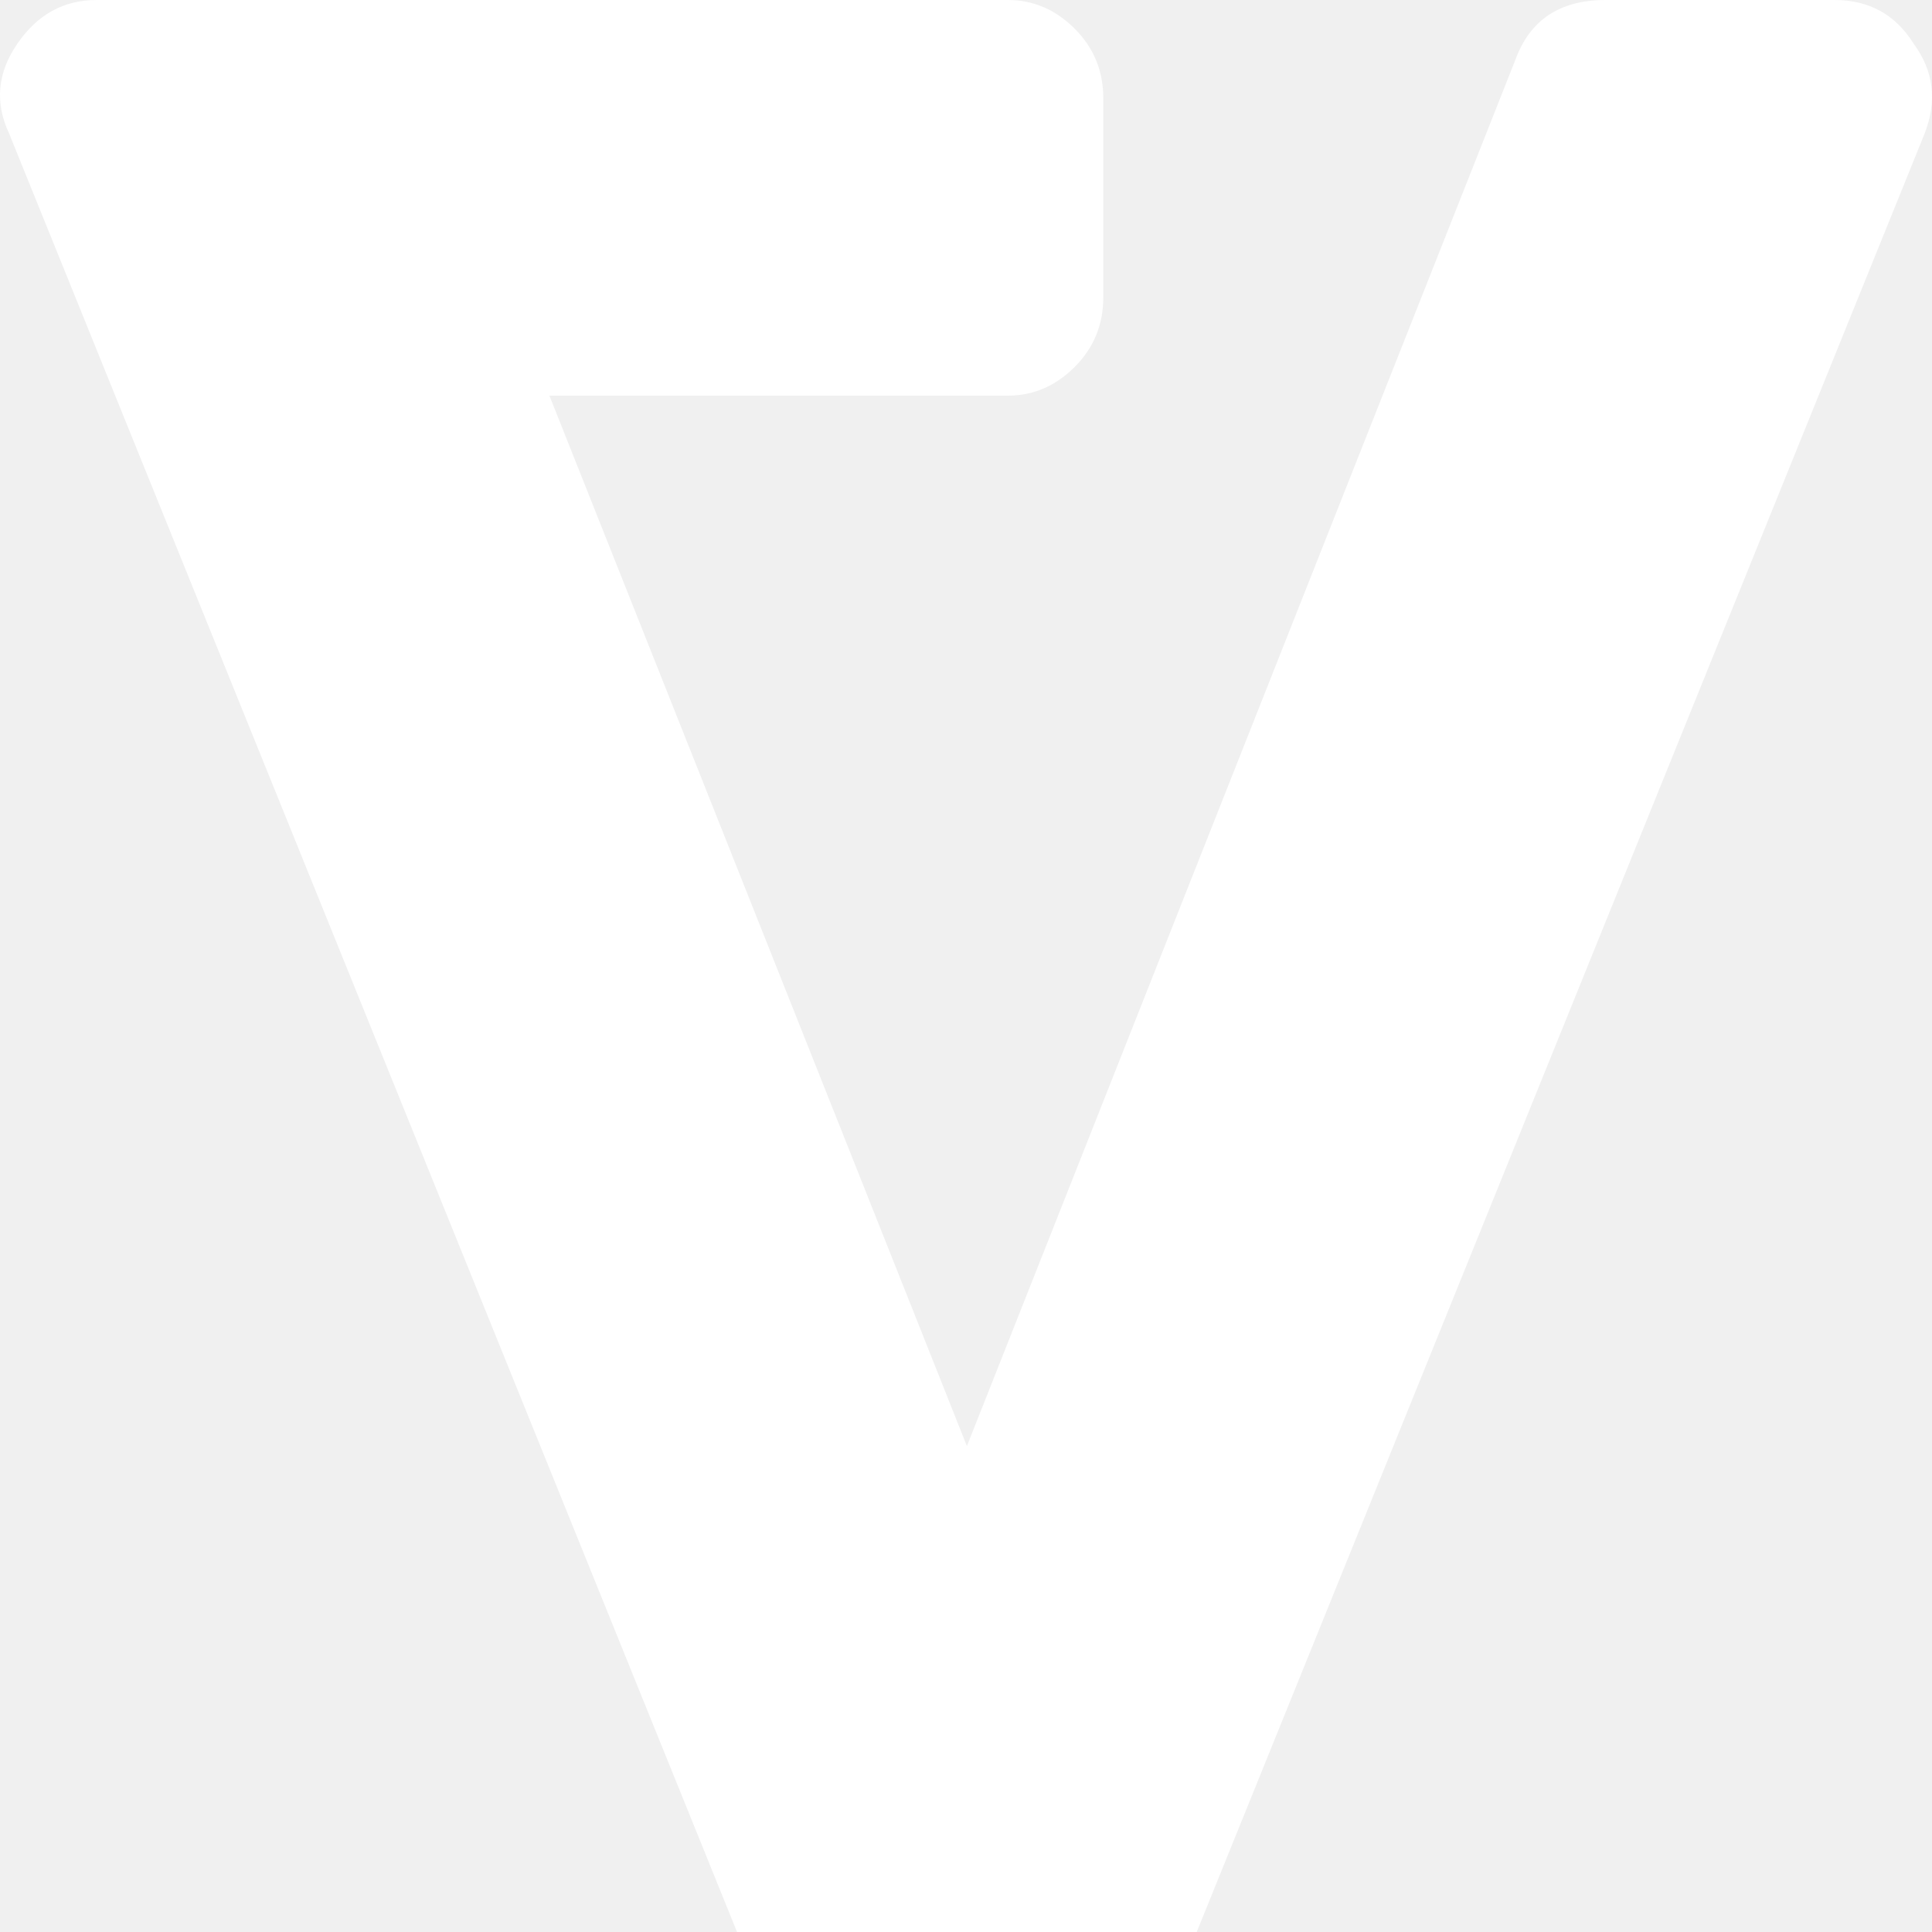
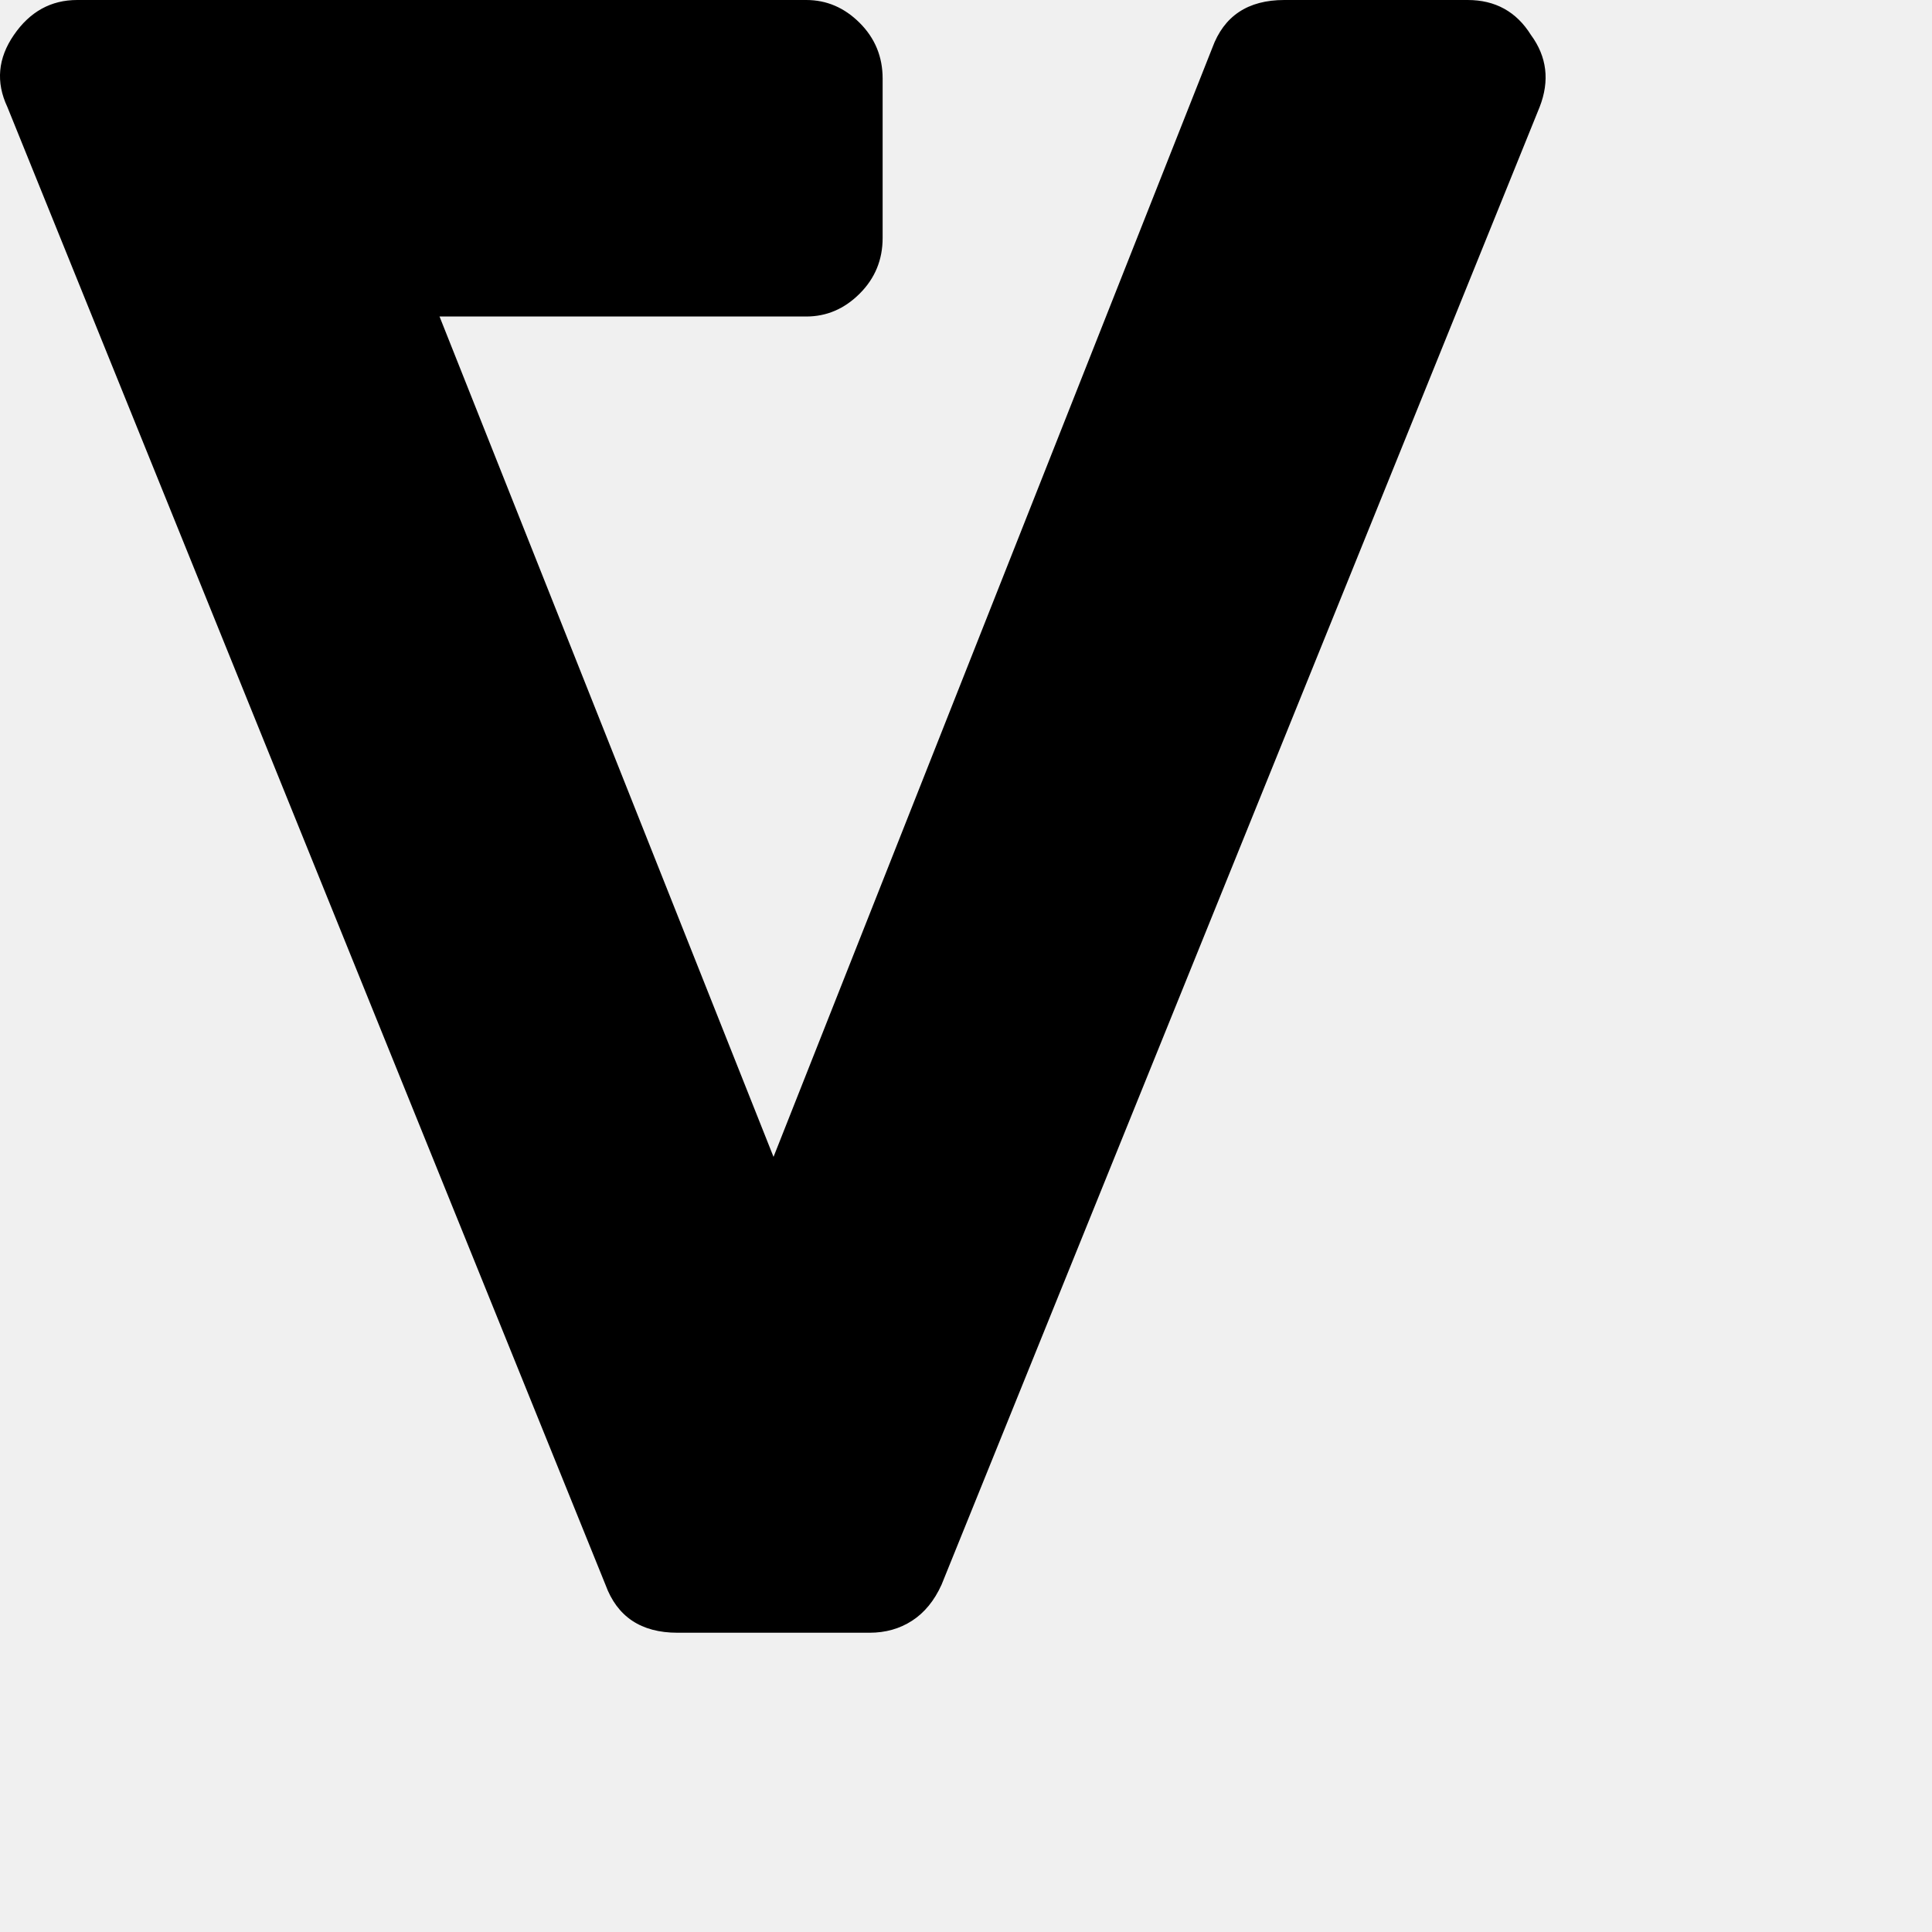
- <svg xmlns="http://www.w3.org/2000/svg" width="32px" height="32px" viewBox="0 0 32 32" version="1.1">
+ <svg xmlns="http://www.w3.org/2000/svg" width="40px" height="40px" viewBox="0 0 40 40" version="1.1">
  <g id="Transparent-V" stroke="none" strokeWidth="1" fill="none" fillRule="evenodd">
-     <path fill="white" d="M31.696,0.723 C32.028,1.175 32.088,1.672 31.877,       2.214 L19.494,32.809 C19.344,33.141 19.14,33.389 18.884,       33.555 C18.628,33.721 18.334,33.804 18.003,33.804 L14.026,       33.804 C13.273,33.804 12.776,33.472 12.535,32.809       L0.152, 2.214       C-0.089,1.702 -0.044,1.205 0.288,0.723       C0.619,0.241 1.056,0 1.598,0 L16.692,0       C17.114,0 17.483,0.158 17.8,0.475       C18.116,0.791 18.274,1.175 18.274,1.627       L18.274,4.926       C18.274,5.378 18.116,5.762 17.8,6.078       C17.483,6.395 17.114,6.553 16.692,6.553       L9.1,6.553 L16.015,23.952 L25.098,0.994       C25.339,0.331 25.836,0 26.59,0 L30.386,0       C30.958,0 31.395,0.241 31.696,0.723 Z" id="V" fillRule="nonzero">
+     <path fill="black" d="M31.696,0.723 C32.028,1.175 32.088,1.672 31.877,       2.214 L19.494,32.809 C19.344,33.141 19.14,33.389 18.884,       33.555 C18.628,33.721 18.334,33.804 18.003,33.804 L14.026,       33.804 C13.273,33.804 12.776,33.472 12.535,32.809       L0.152, 2.214       C-0.089,1.702 -0.044,1.205 0.288,0.723       C0.619,0.241 1.056,0 1.598,0 L16.692,0       C17.114,0 17.483,0.158 17.8,0.475       C18.116,0.791 18.274,1.175 18.274,1.627       L18.274,4.926       C18.274,5.378 18.116,5.762 17.8,6.078       C17.483,6.395 17.114,6.553 16.692,6.553       L9.1,6.553 L16.015,23.952 L25.098,0.994       C25.339,0.331 25.836,0 26.59,0 L30.386,0       C30.958,0 31.395,0.241 31.696,0.723 Z" id="V" fillRule="nonzero">
    </path>
  </g>
</svg>
